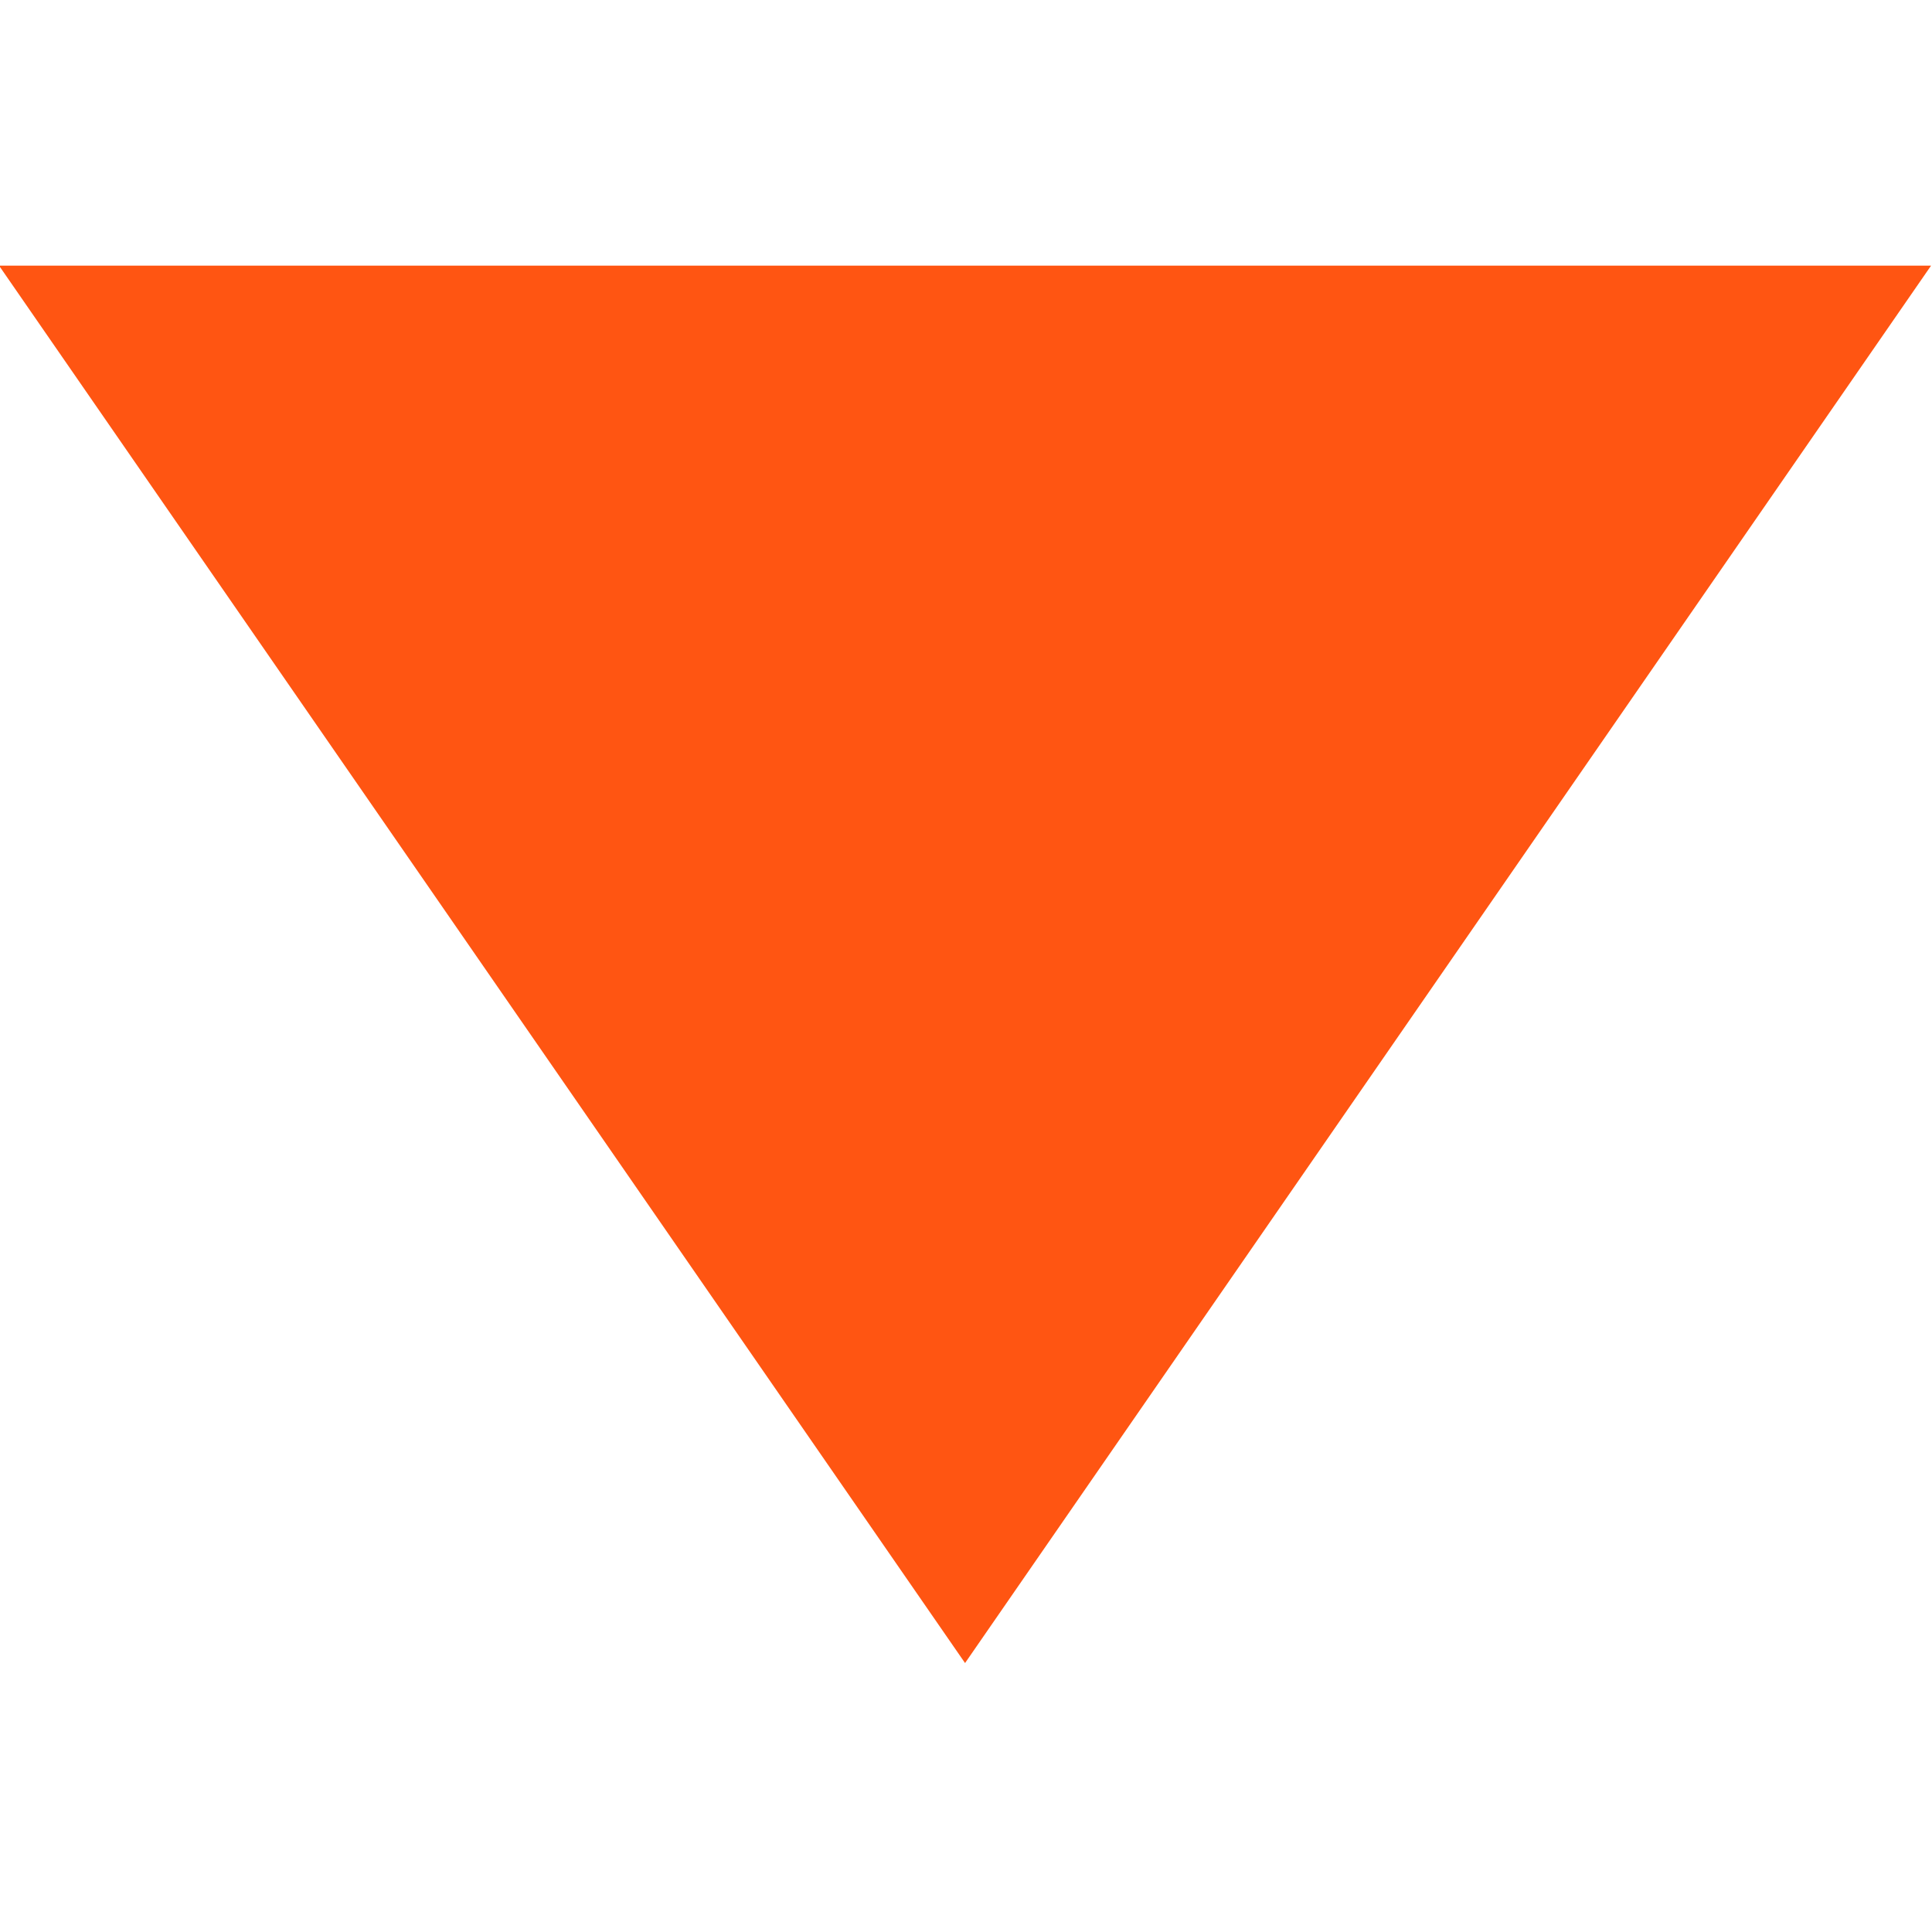
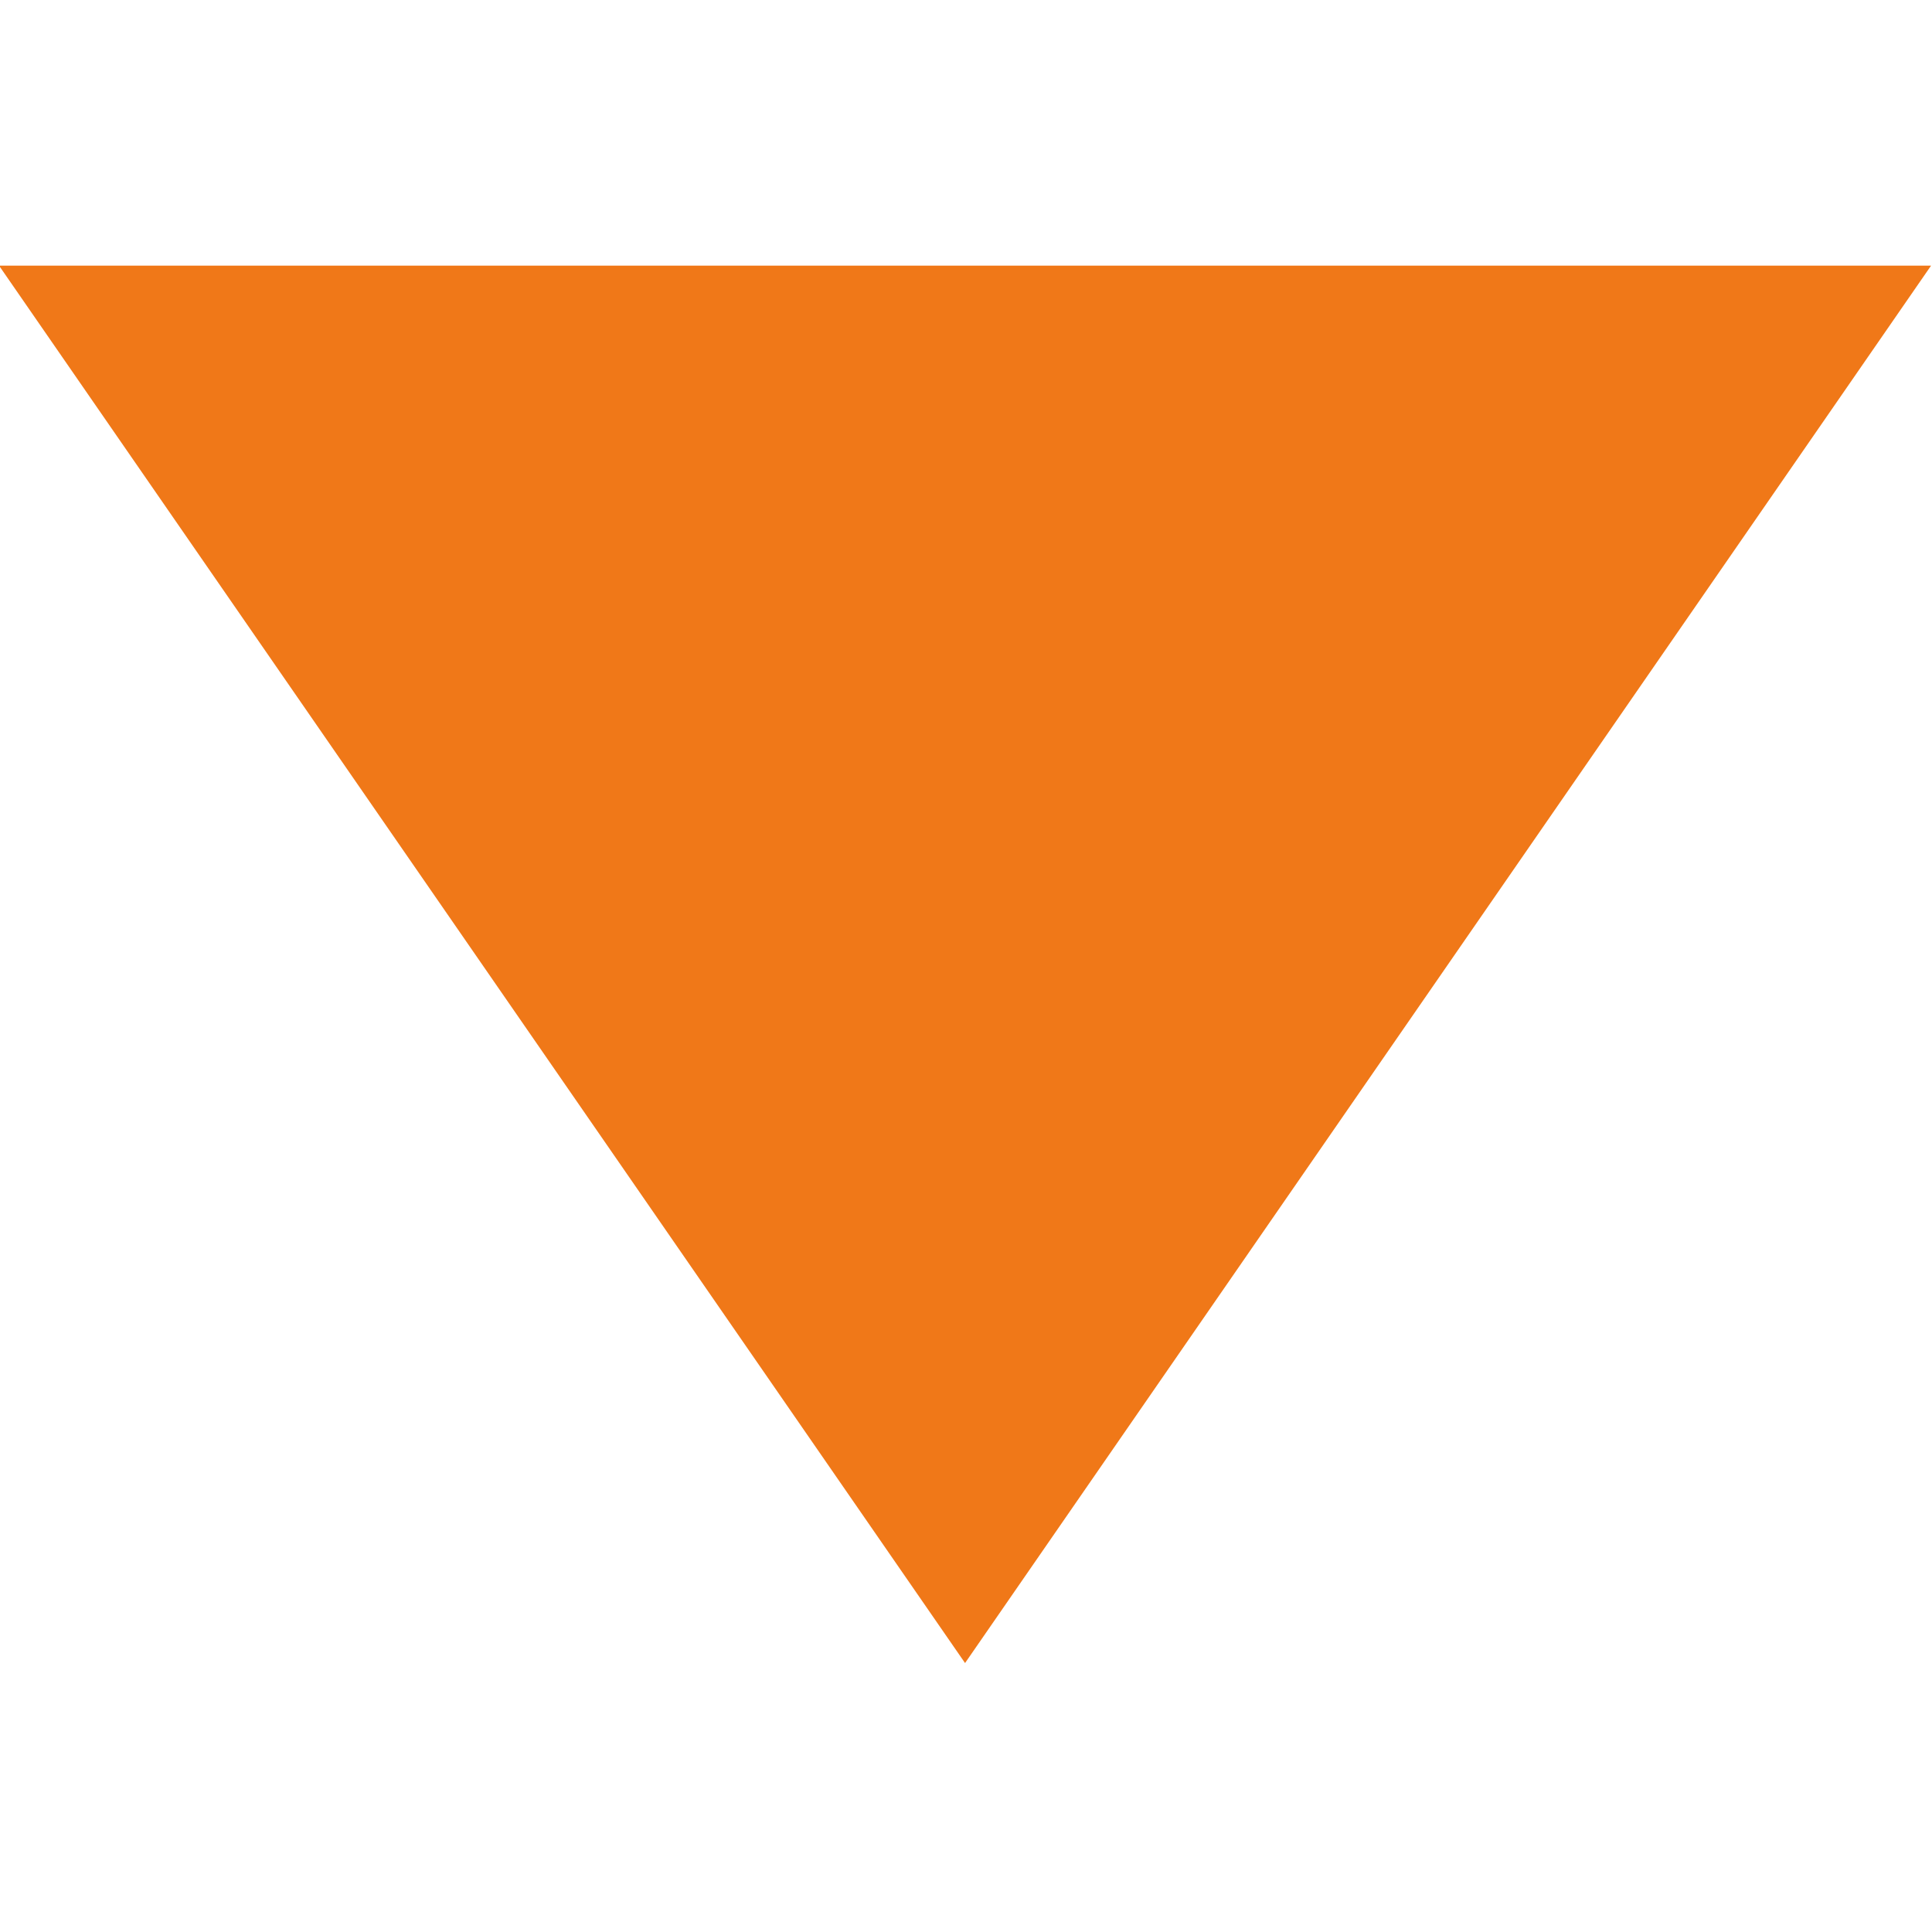
<svg xmlns="http://www.w3.org/2000/svg" version="1.1" id="Layer_1" x="0px" y="0px" width="412px" height="412px" viewBox="0 0 412 412" enable-background="new 0 0 412 412" xml:space="preserve">
-   <polygon id="arrow-37-icon" fill="#FF5512" points="205.798,354.646 -0.201,56.648 411.802,56.648 " />
+   <polygon id="arrow-37-icon" fill="#F07818" points="205.798,354.646 -0.201,56.648 411.802,56.648 " />
</svg>
